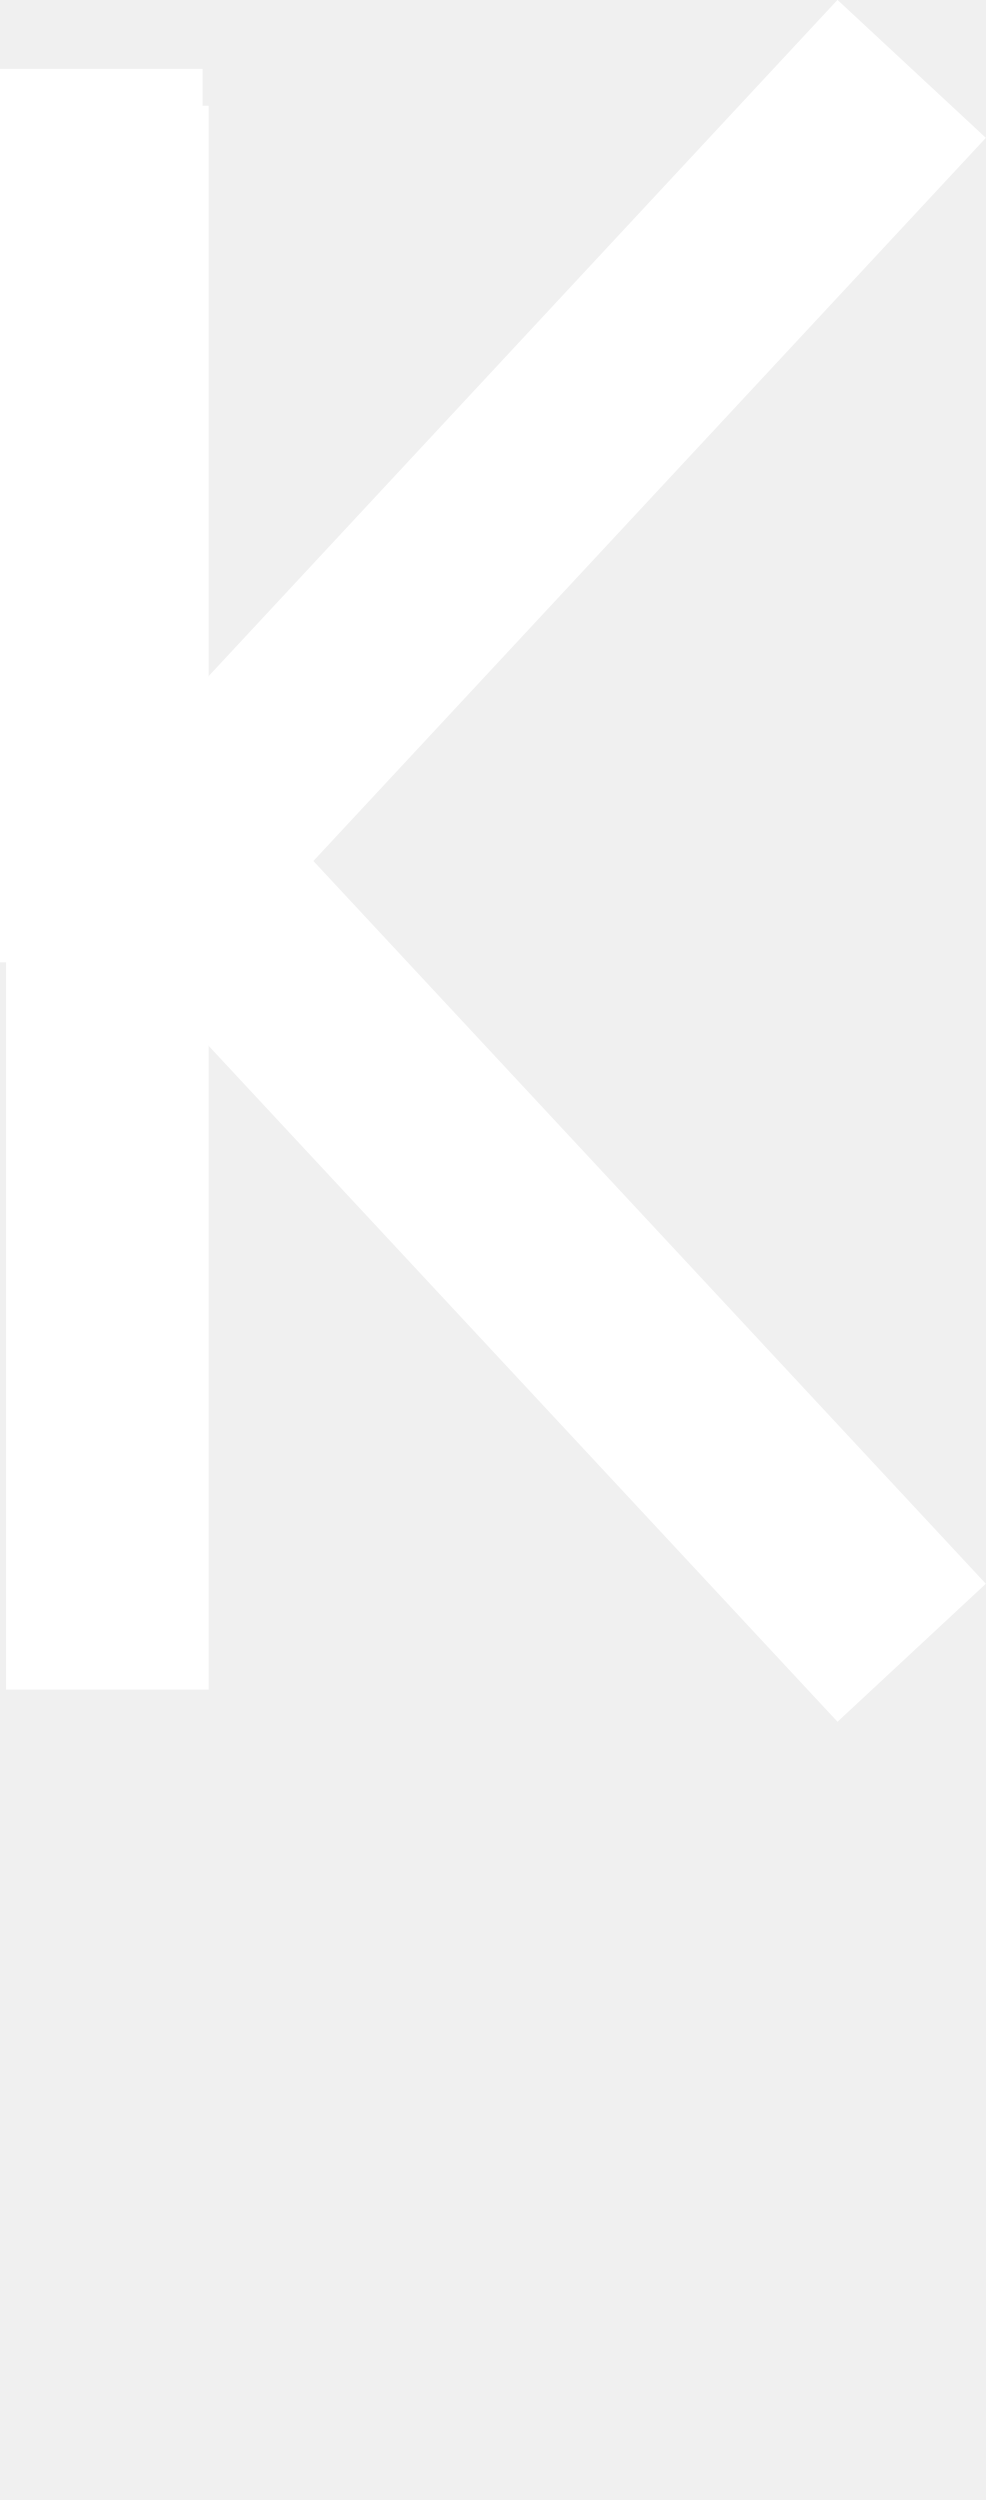
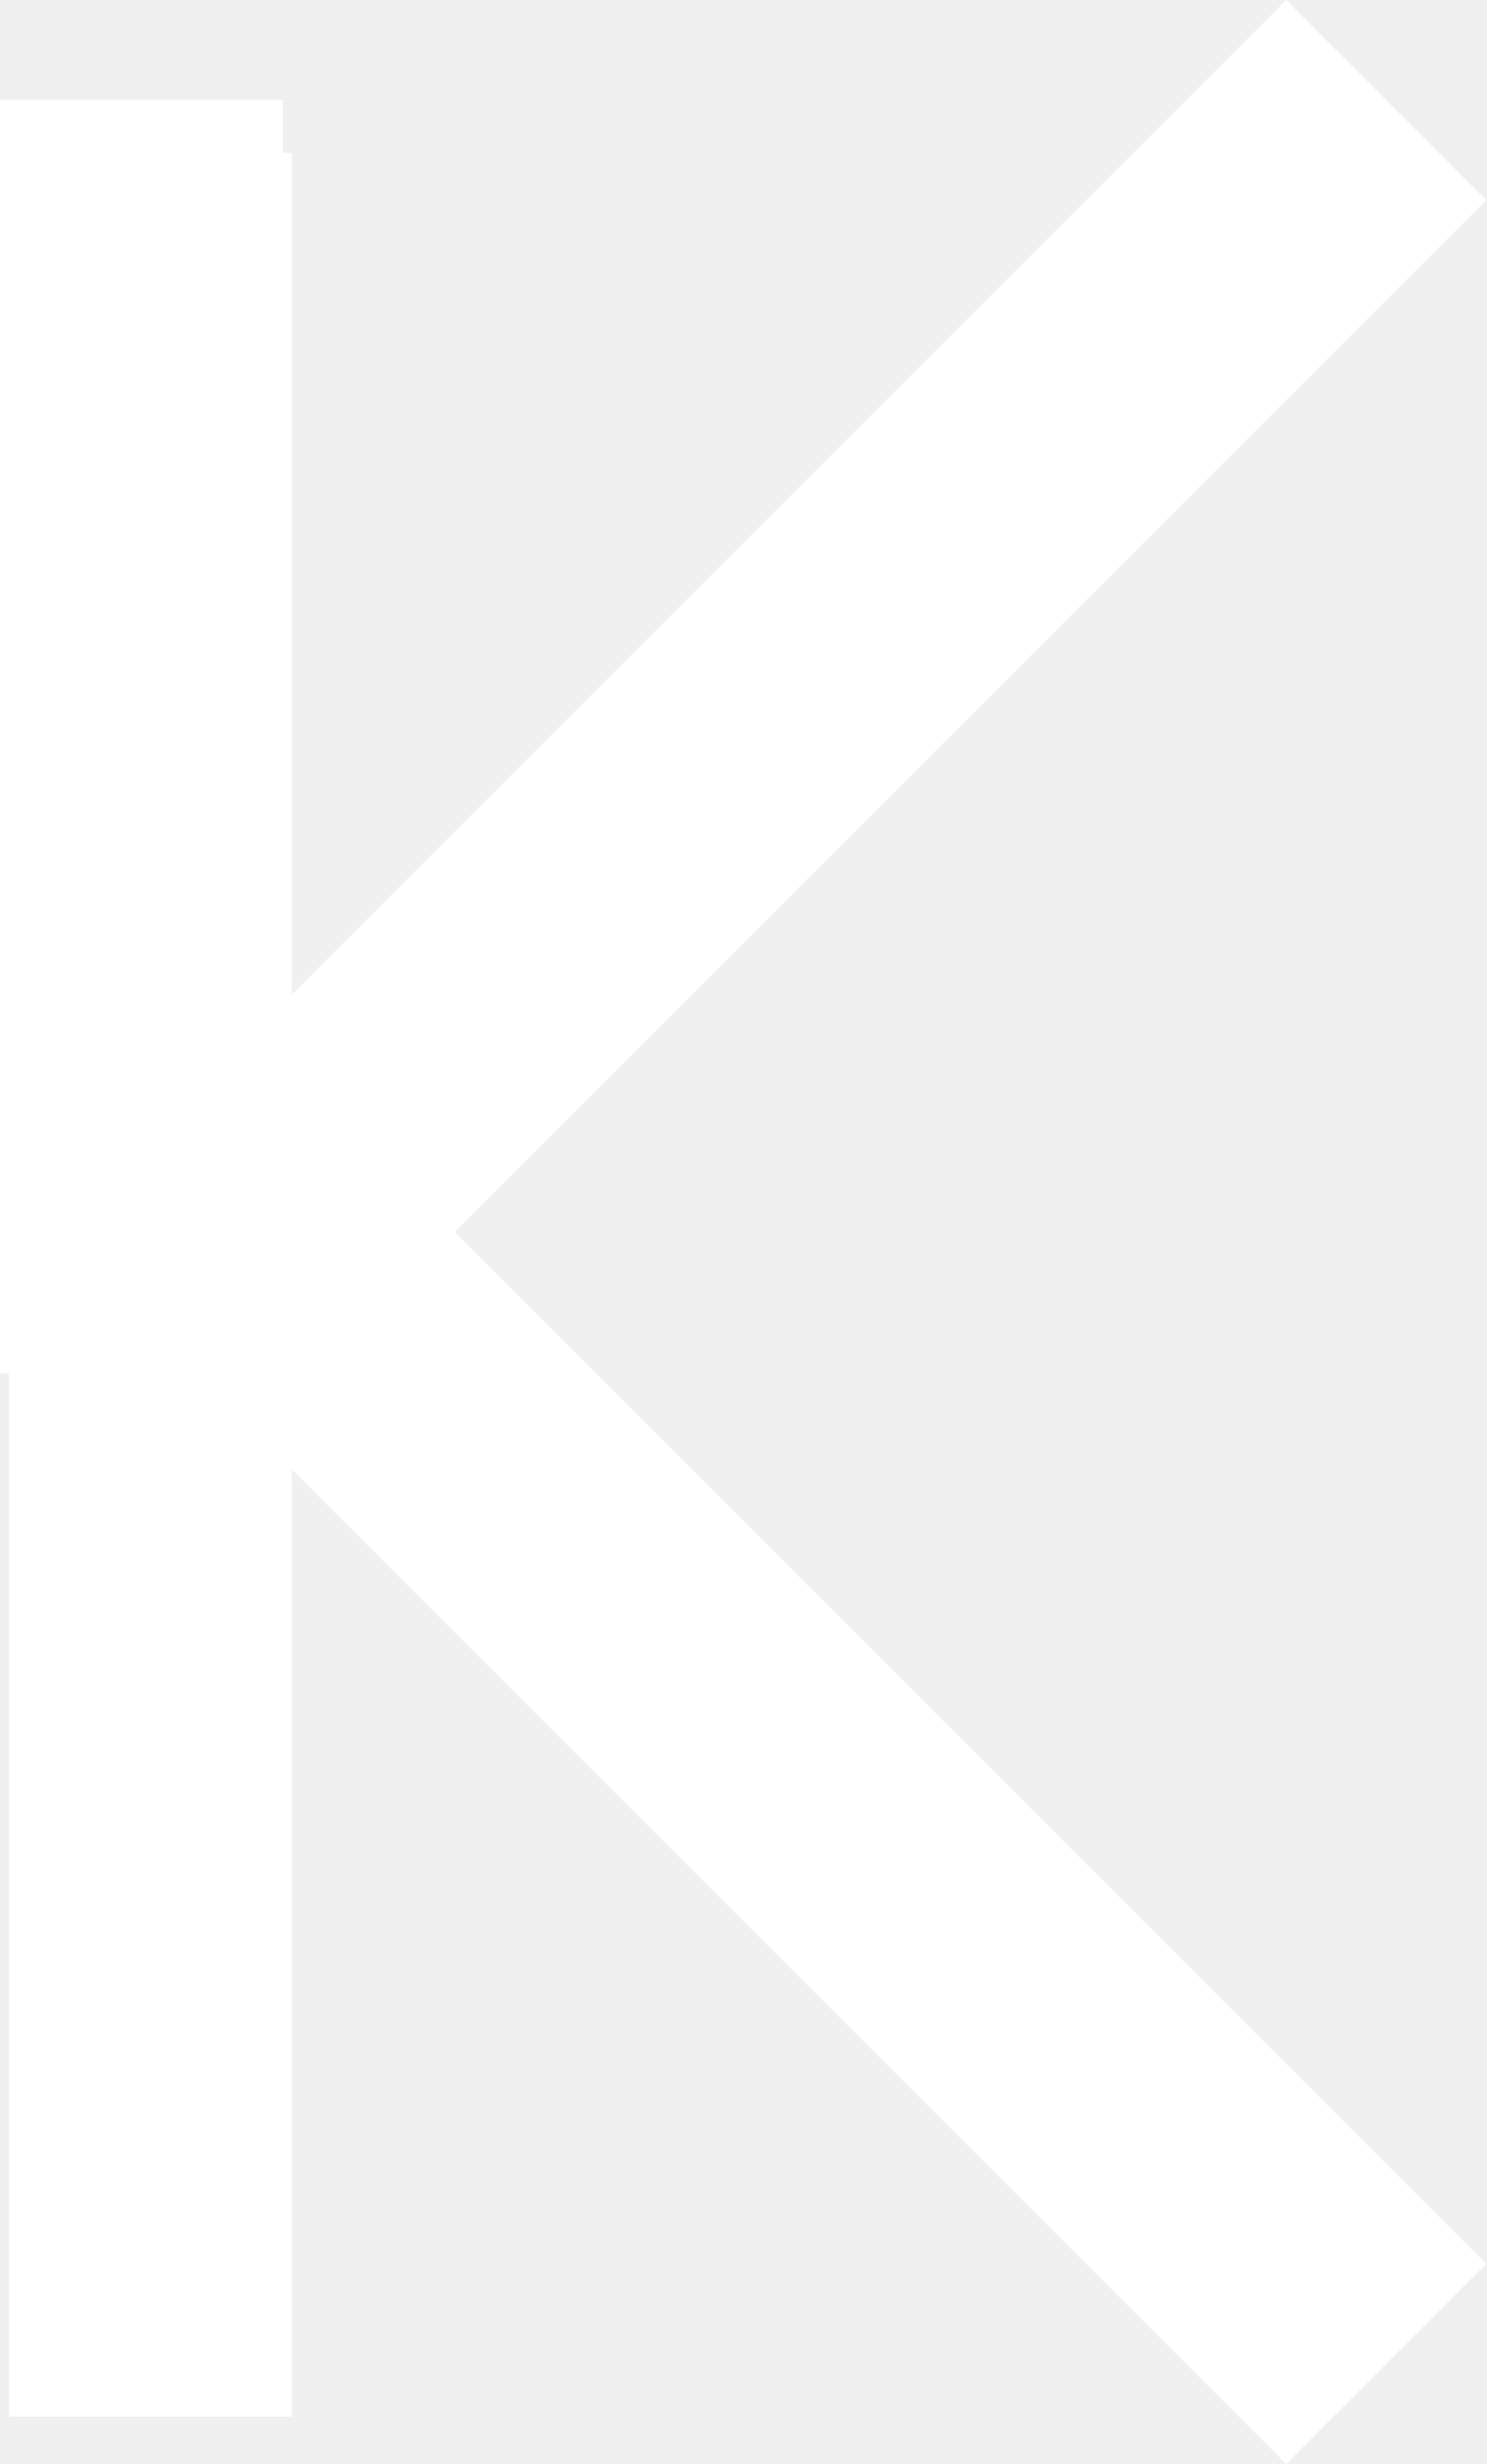
- <svg xmlns="http://www.w3.org/2000/svg" id="Layer_1" data-name="Layer 1" viewBox="0 0 24.33 61.7">
+ <svg xmlns="http://www.w3.org/2000/svg" id="Layer_1" data-name="Layer 1" viewBox="0 0 26.27 43.54">
  <defs>
-     <style>.cls-1,.cls-2{fill:none;}.cls-2{stroke:#fff;stroke-width:5px;}</style>
+     <style>.cls-1{fill:none;stroke:#fff;stroke-width:5px;}</style>
  </defs>
-   <rect class="cls-1" x="2.5" y="1.7" width="20" height="20" />
-   <rect class="cls-1" x="2.5" y="41.7" width="20" height="20" />
-   <rect class="cls-1" x="2.5" y="2.2" width="20" height="20" />
-   <rect class="cls-1" x="2.84" y="1.7" width="19.32" height="18.82" />
-   <path class="cls-2" d="M0,0V19.55H1.82L20,39.09,1.82,19.55,20,0" transform="translate(2.5 1.7)" />
-   <line class="cls-2" x1="2.65" y1="2.61" x2="2.65" y2="41.7" />
+   <path class="cls-1" d="M20,20V40h2L42,60,22,40,42,20" transform="translate(-17.5 -18.23)" />
+   <line class="cls-1" x1="2.66" y1="2.7" x2="2.66" y2="42.7" />
</svg>
